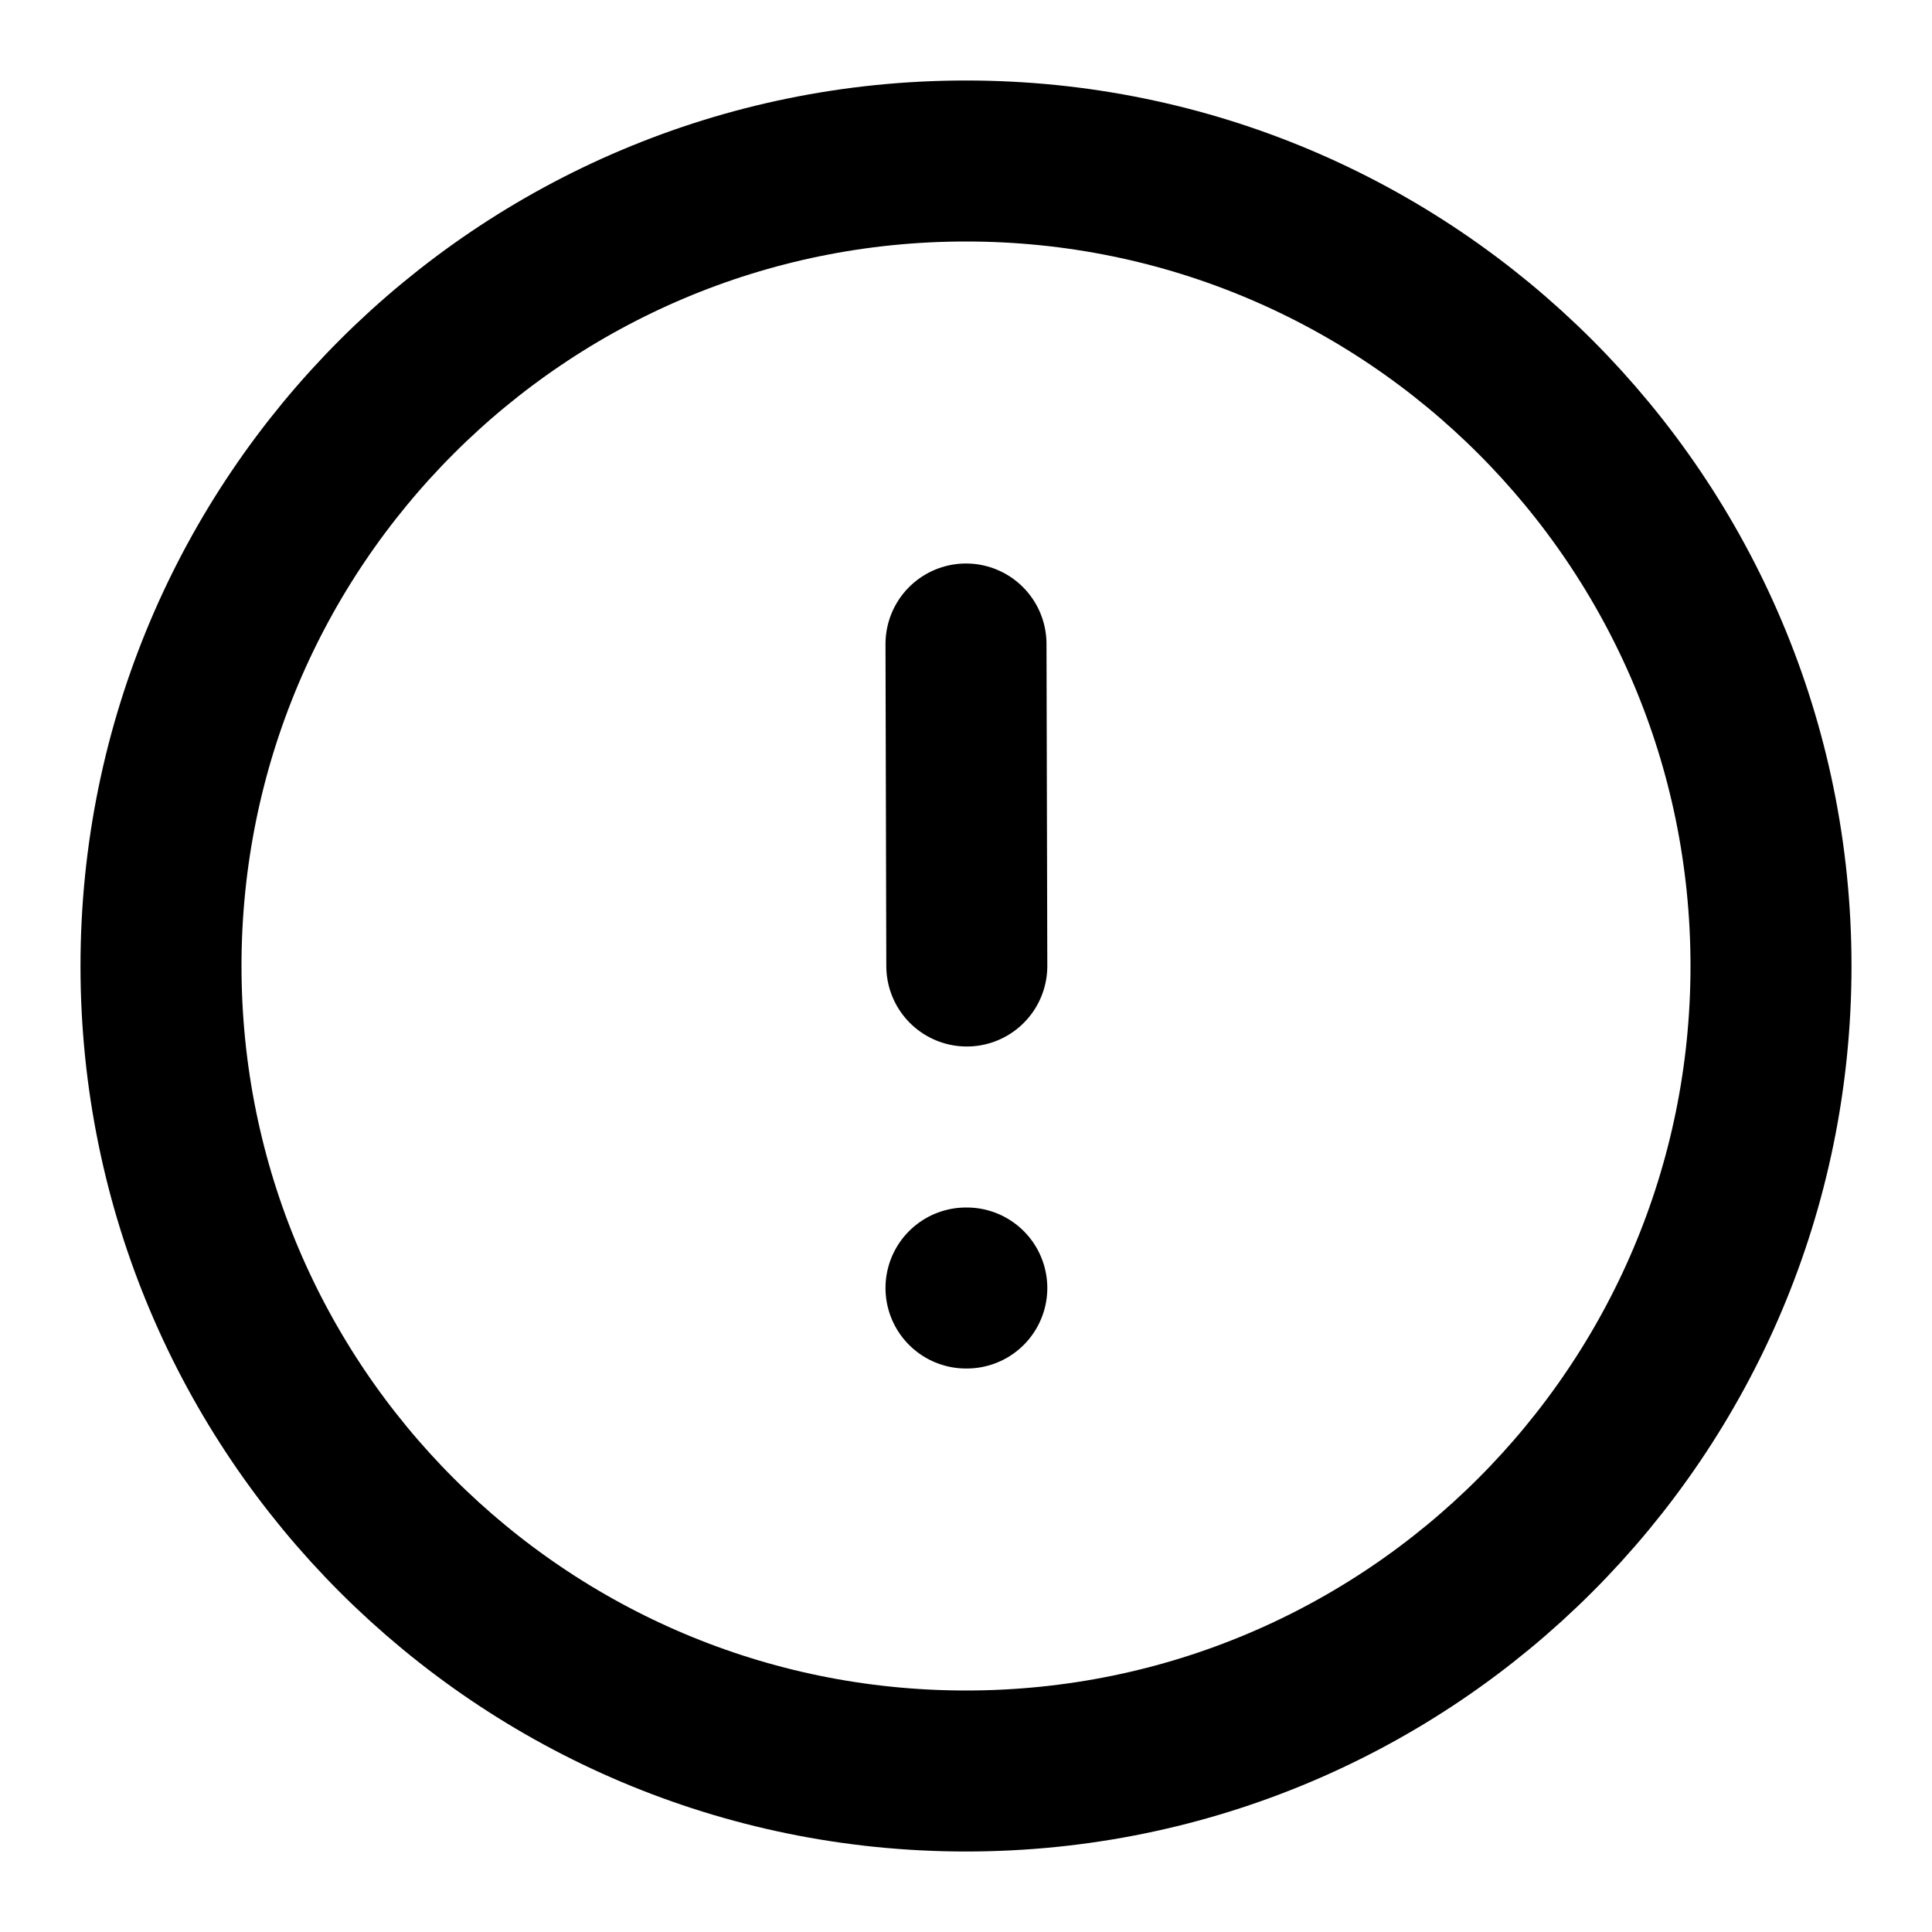
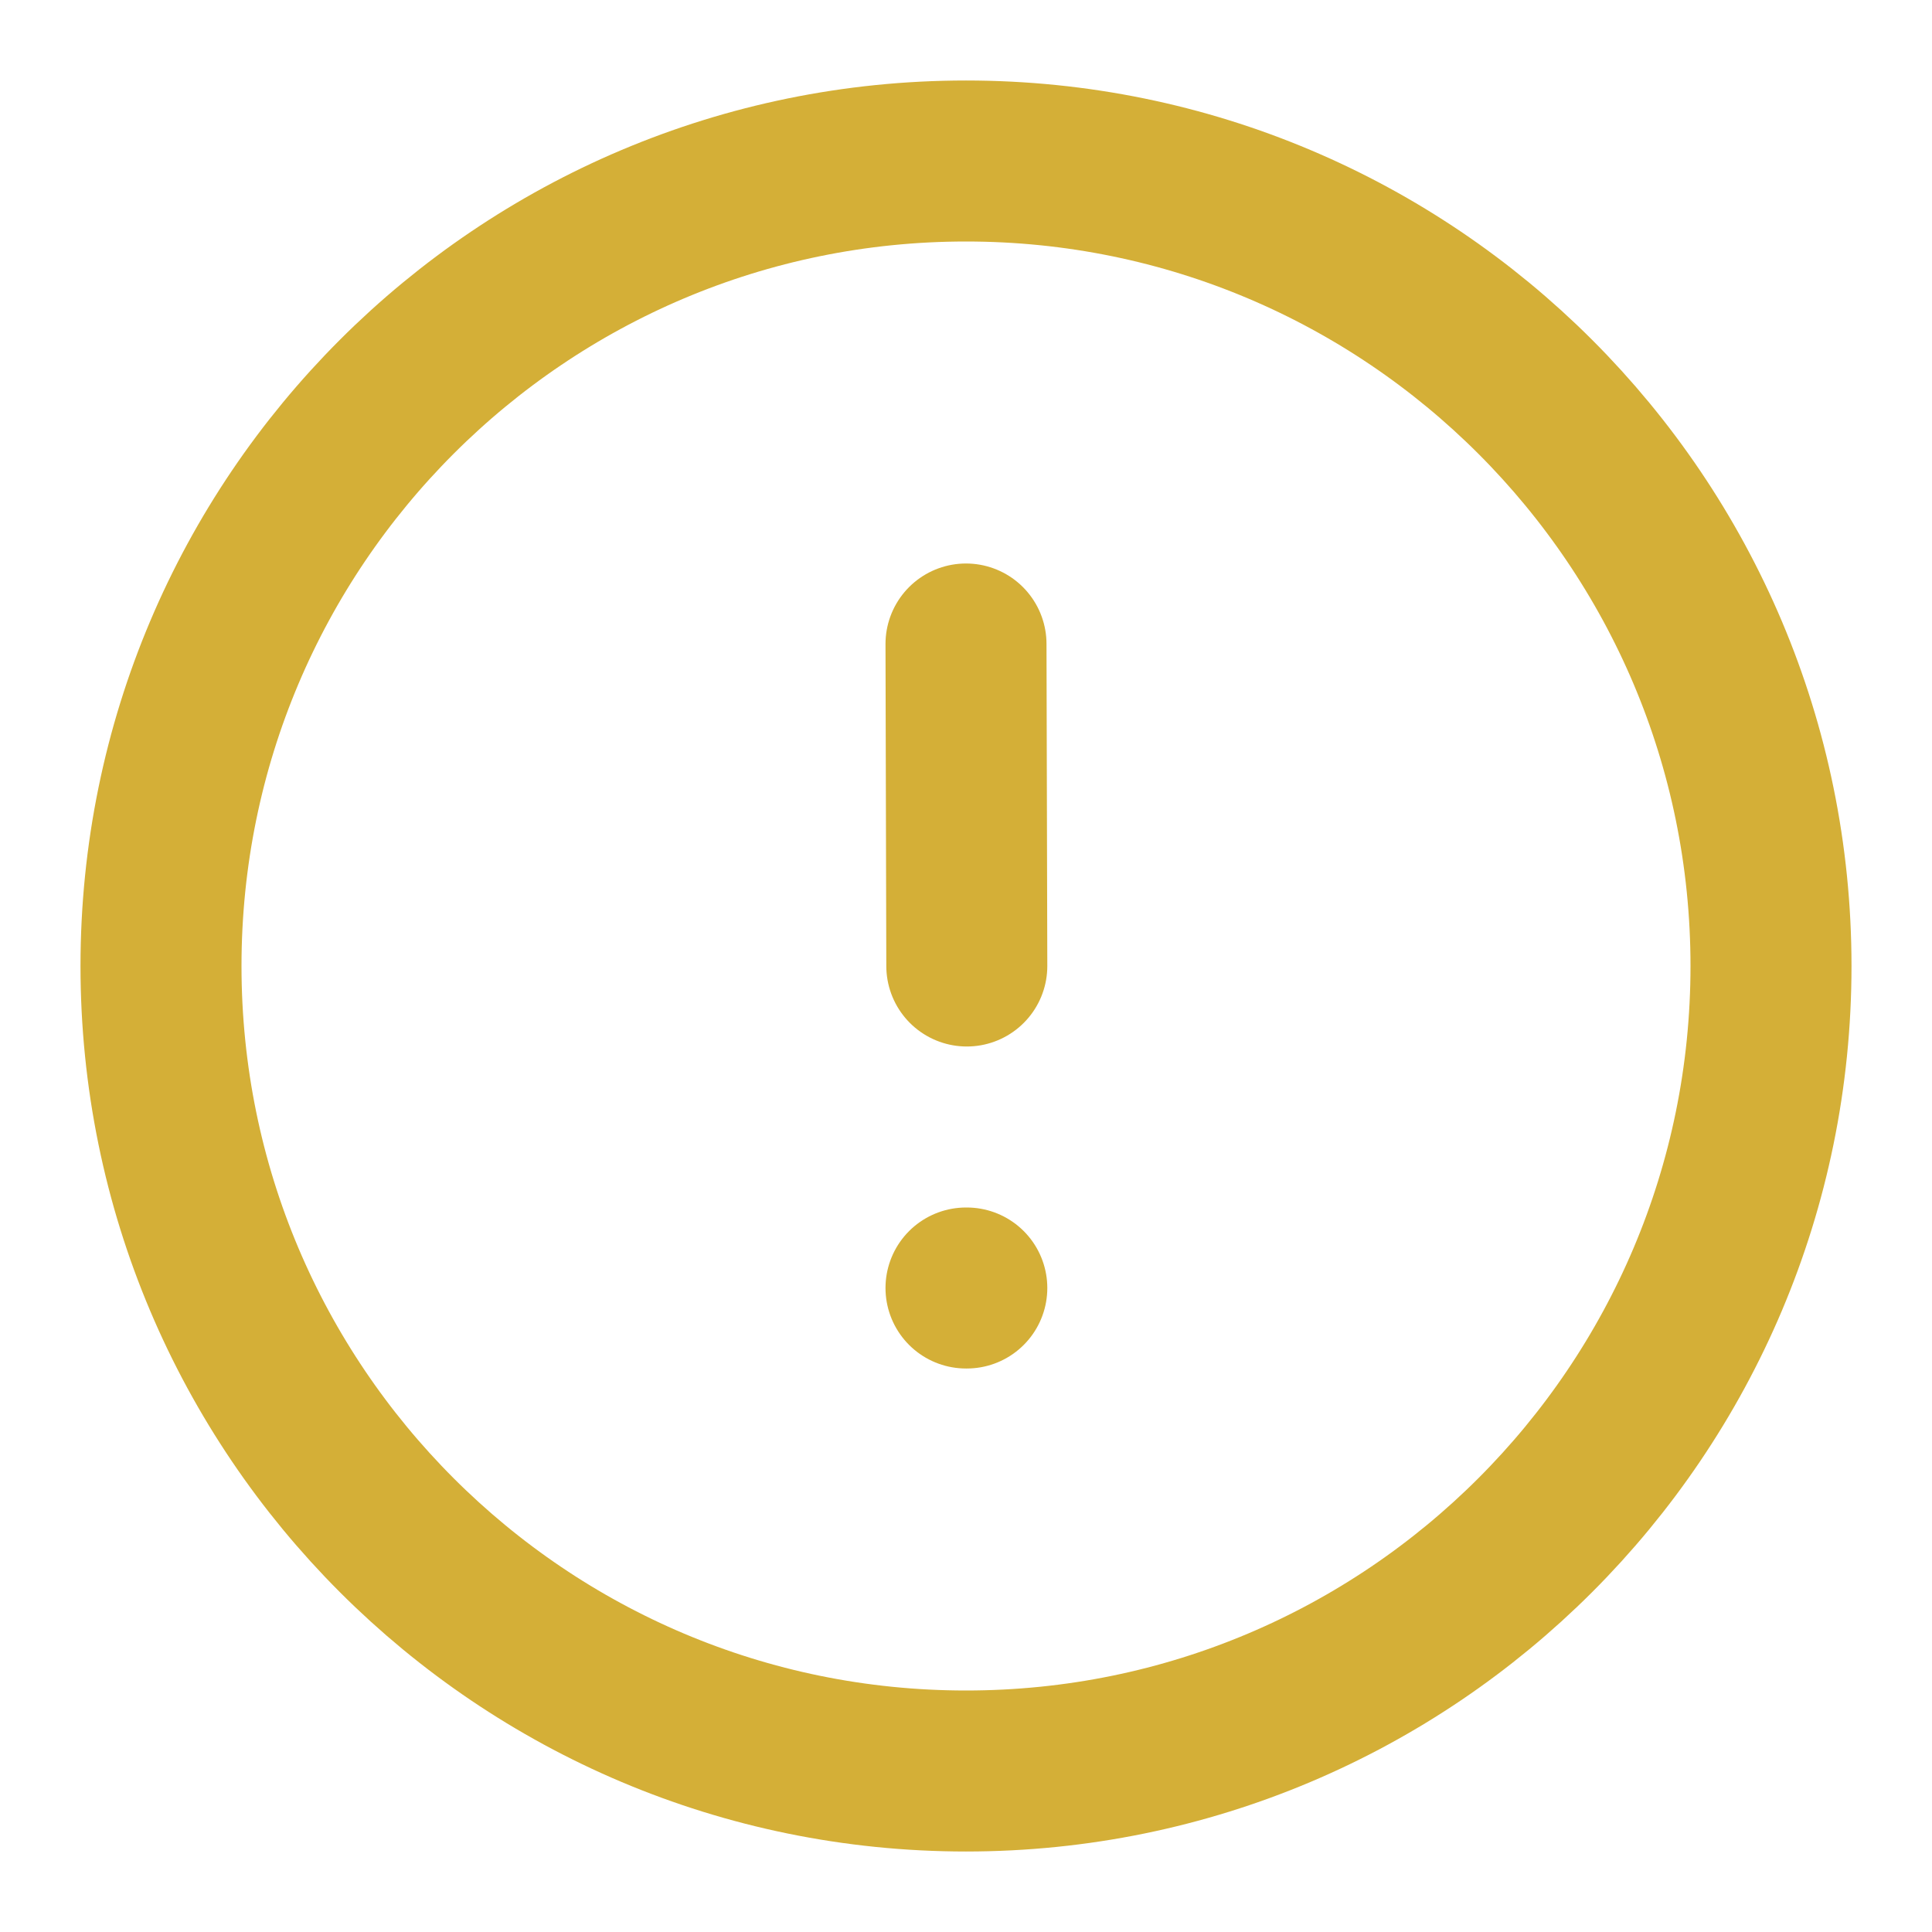
- <svg xmlns="http://www.w3.org/2000/svg" viewBox="0 0 24 24" fill="none" stroke="currentColor" stroke-width="2" stroke-linecap="round" stroke-linejoin="round">
+ <svg xmlns="http://www.w3.org/2000/svg" viewBox="0 0 24 24" fill="none" stroke="#D4AF37" stroke-width="2" stroke-linecap="round" stroke-linejoin="round">
  <circle cx="12" cy="12" r="10" />
  <line x1="12" y1="8" x2="12.01" y2="12" />
  <line x1="12" y1="16" x2="12.01" y2="16" />
</svg>
